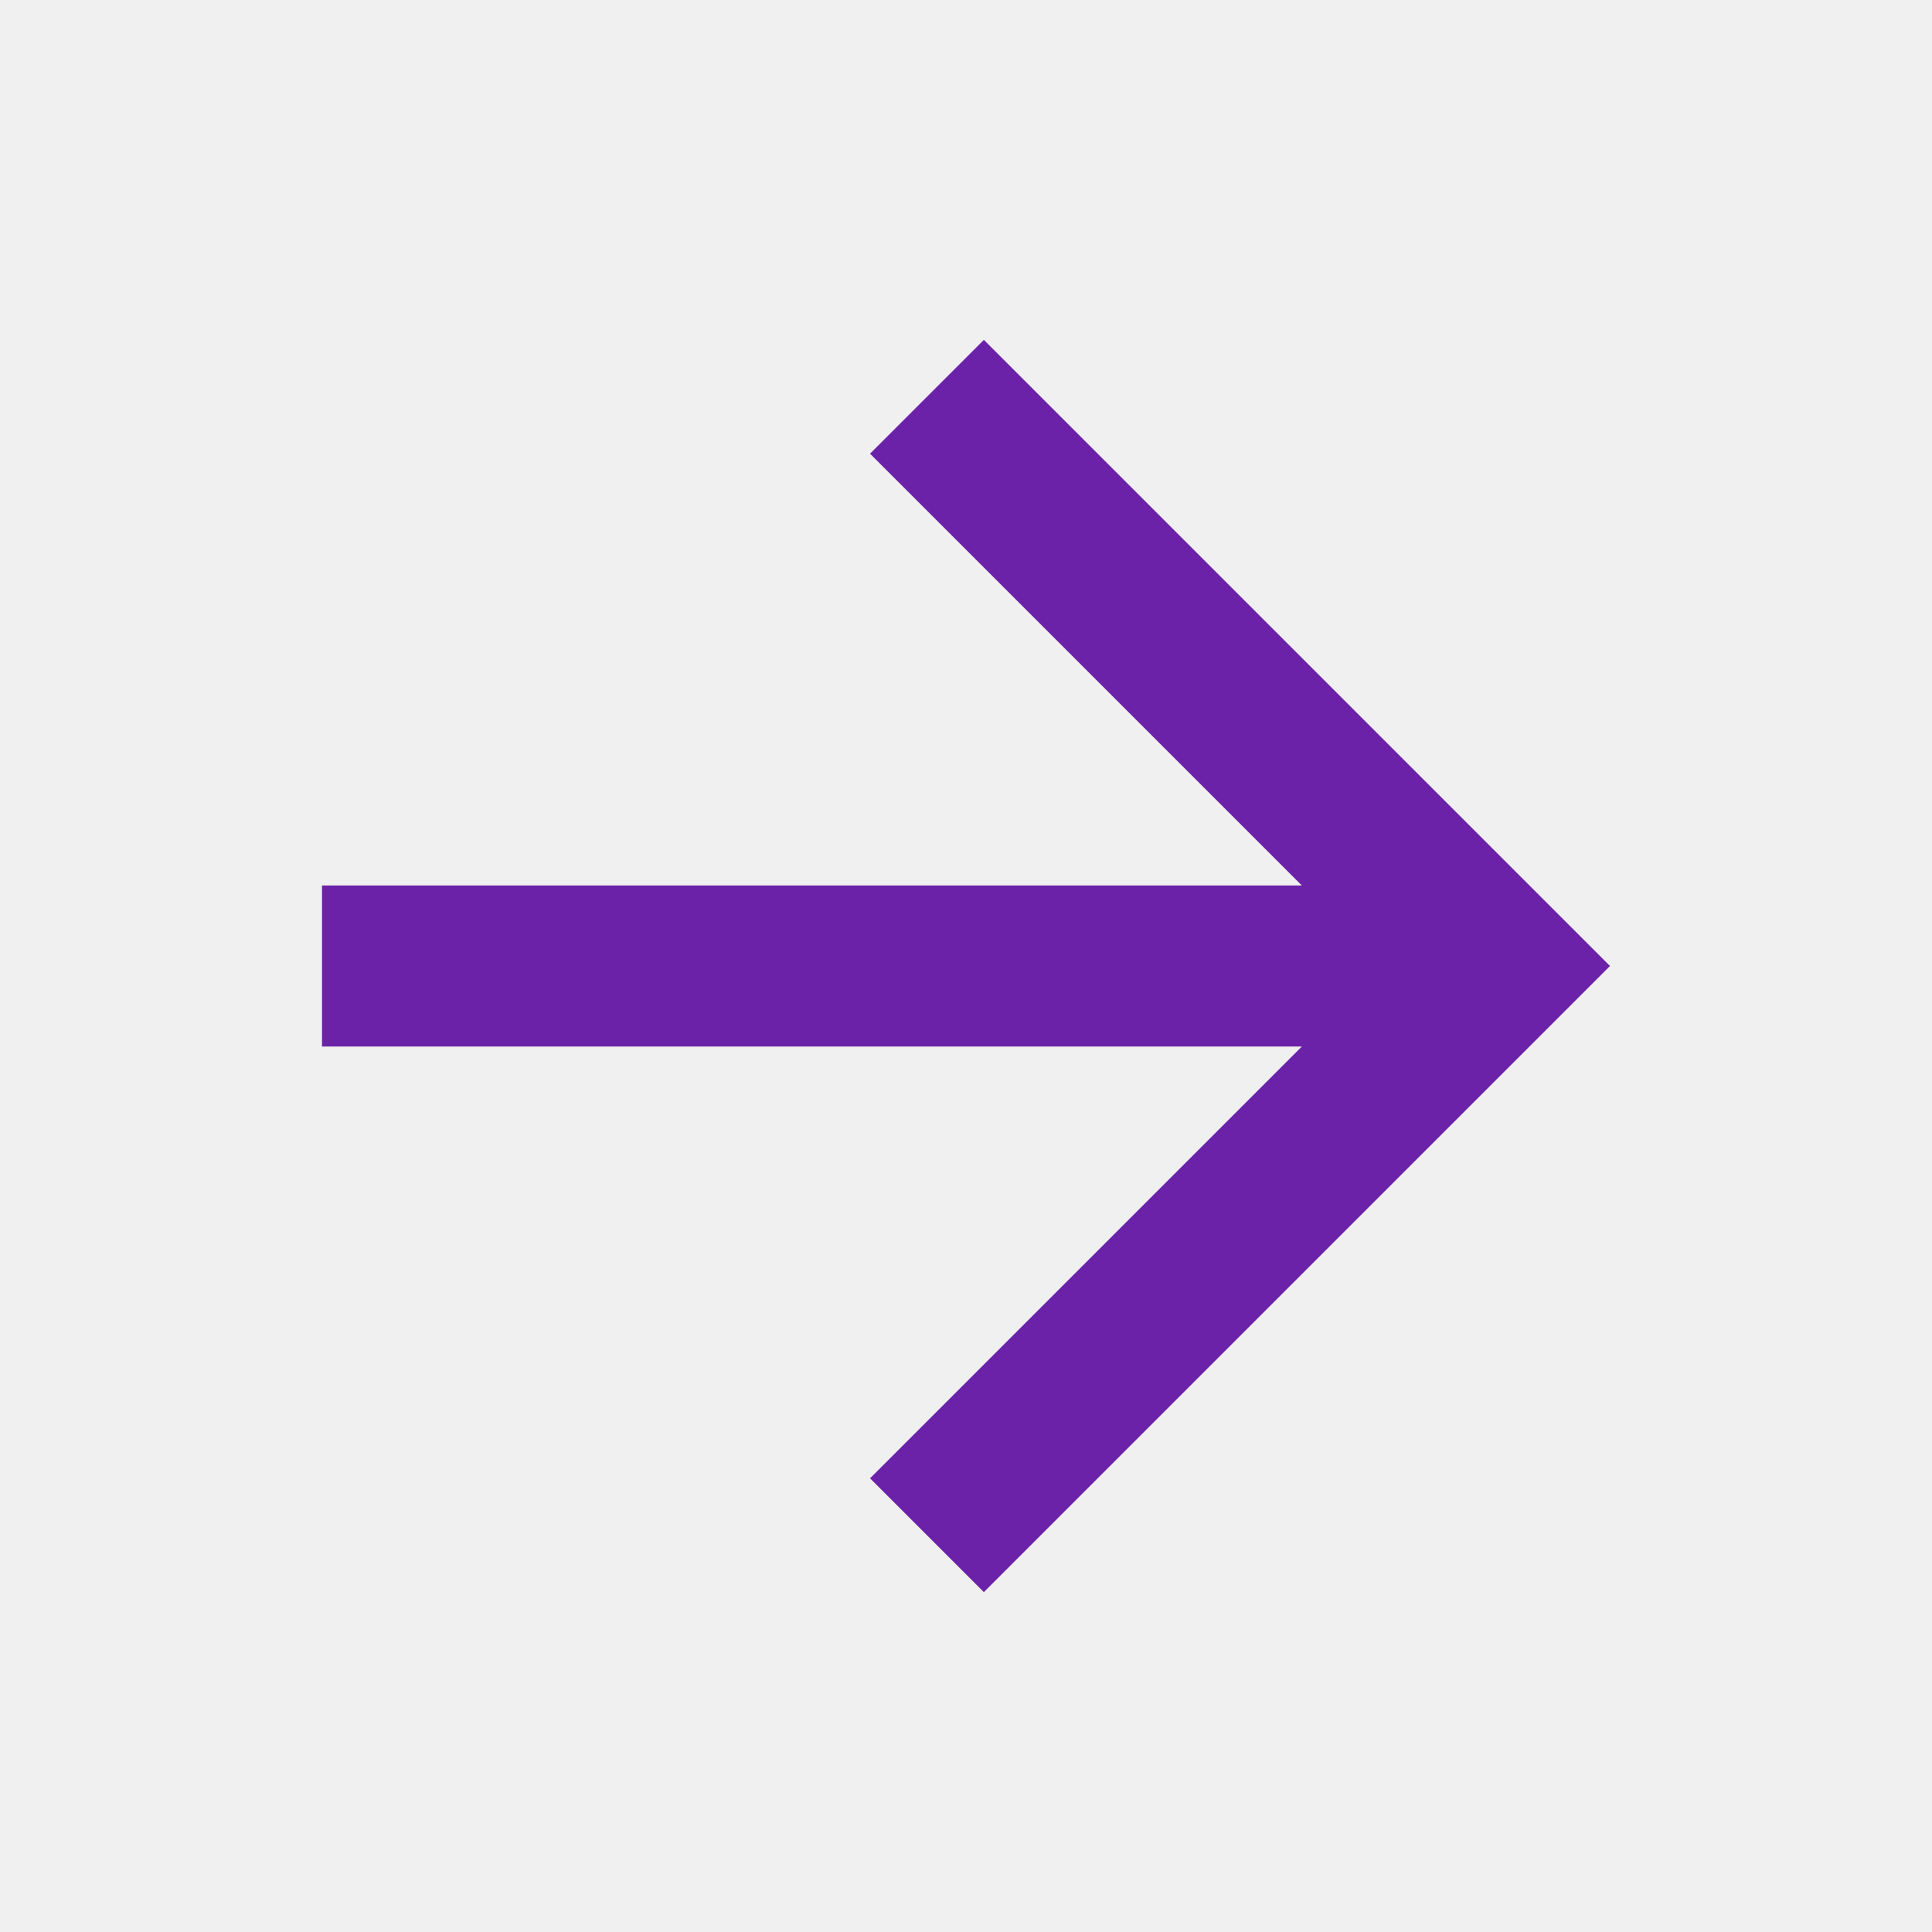
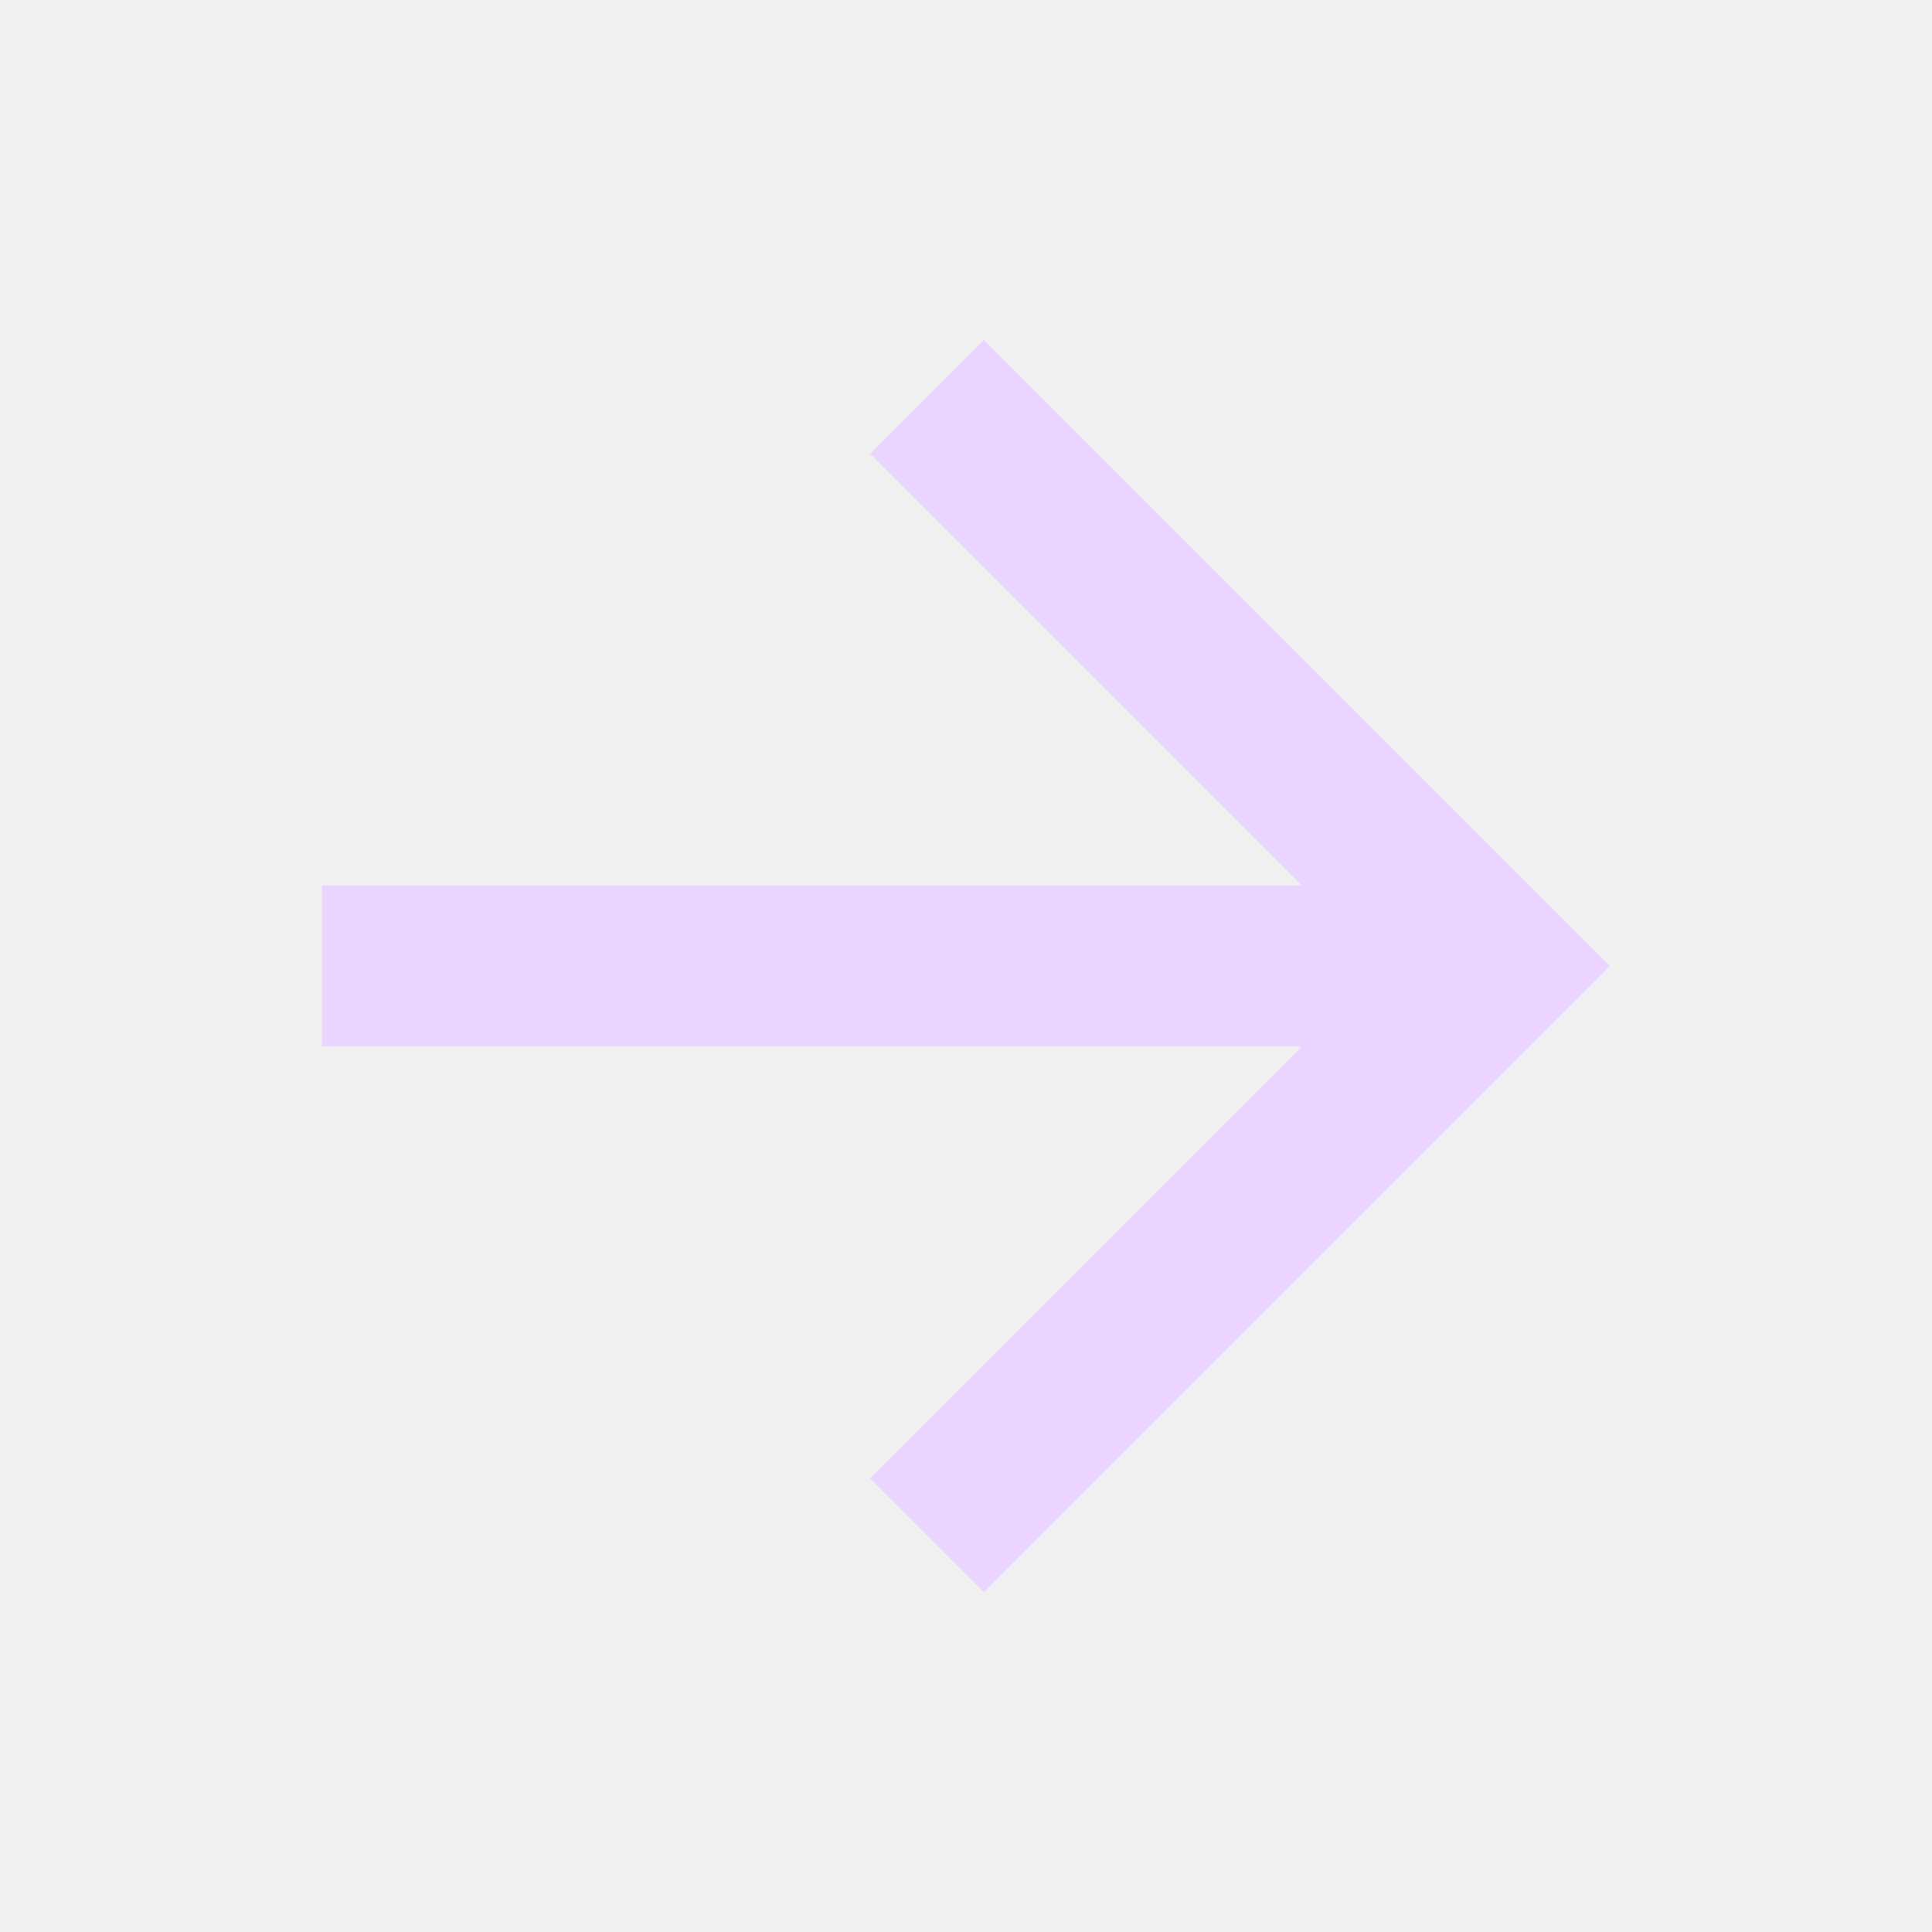
<svg xmlns="http://www.w3.org/2000/svg" width="24" height="24" viewBox="0 0 24 24" fill="none">
  <g clip-path="url(#clip0_16_181)">
-     <path d="M16.172 11L10.808 5.636L12.222 4.222L20 12L12.222 19.778L10.808 18.364L16.172 13H4V11H16.172Z" fill="#6B21A8" />
+     <path d="M16.172 11L10.808 5.636L12.222 4.222L20 12L12.222 19.778L10.808 18.364L16.172 13H4V11H16.172Z" fill="#E9D5FF" />
  </g>
  <defs>
    <clipPath id="clip0_16_181">
      <rect width="24" height="24" fill="white" />
    </clipPath>
  </defs>
</svg>
